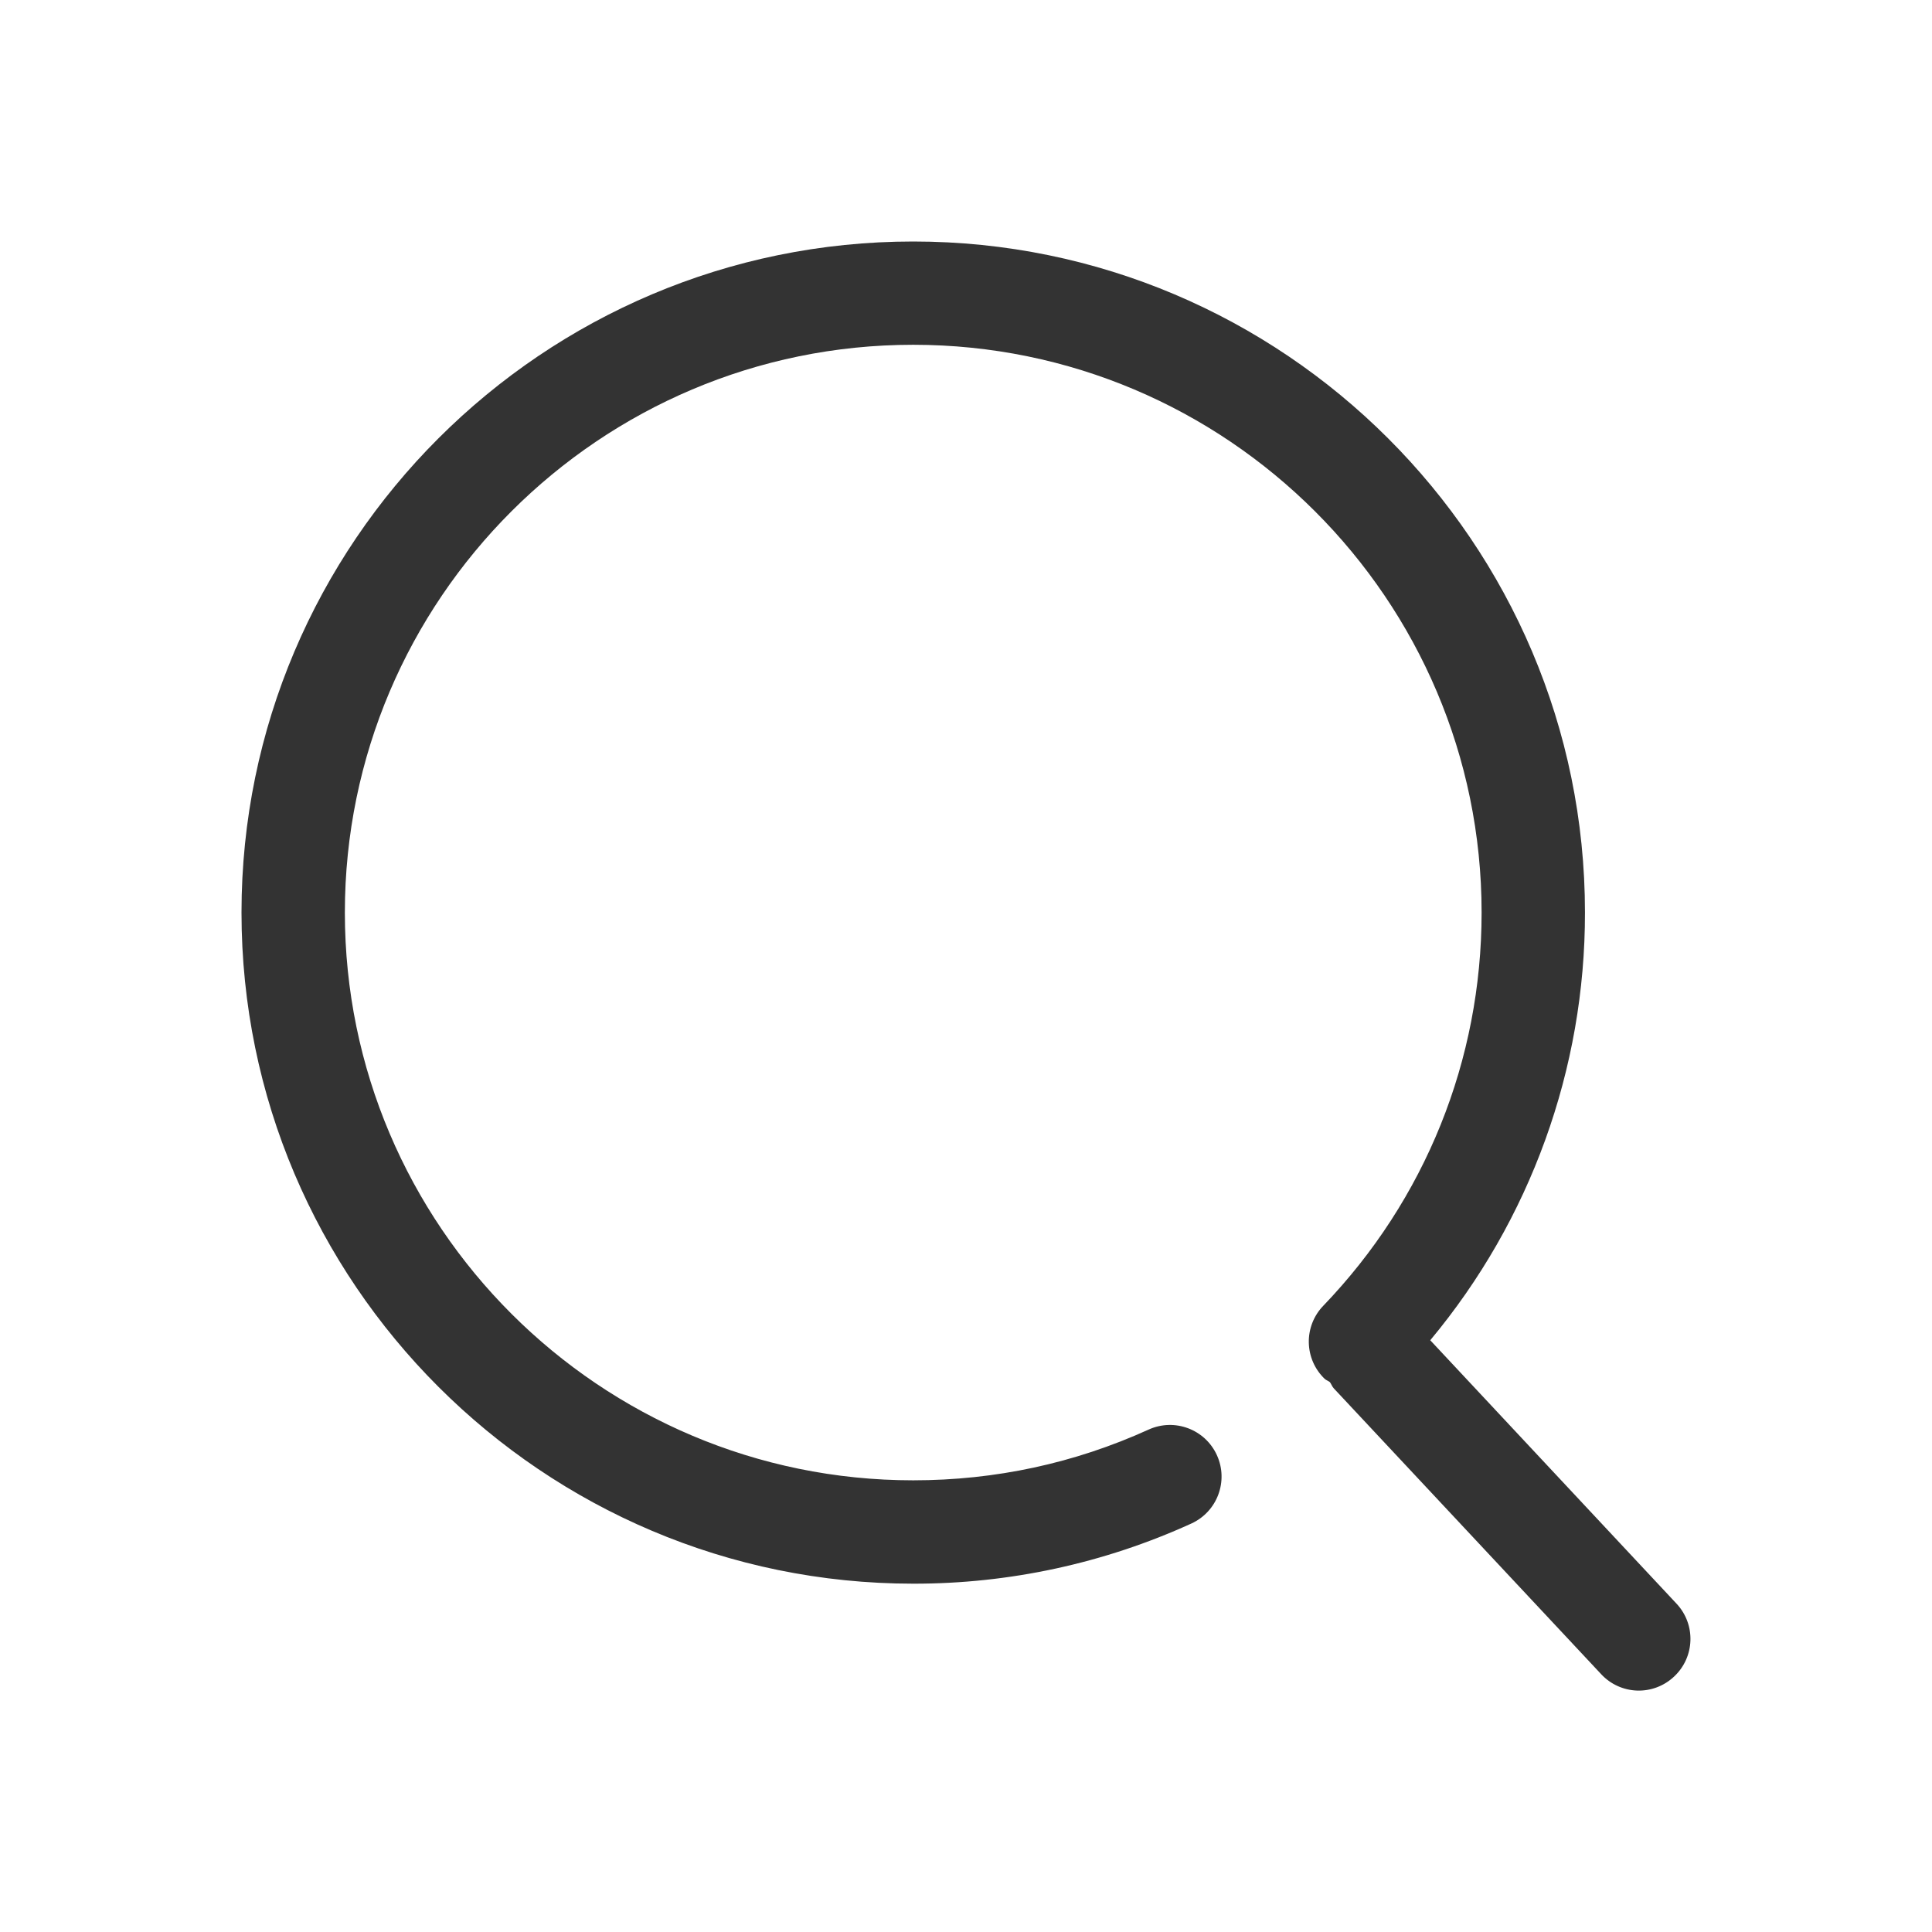
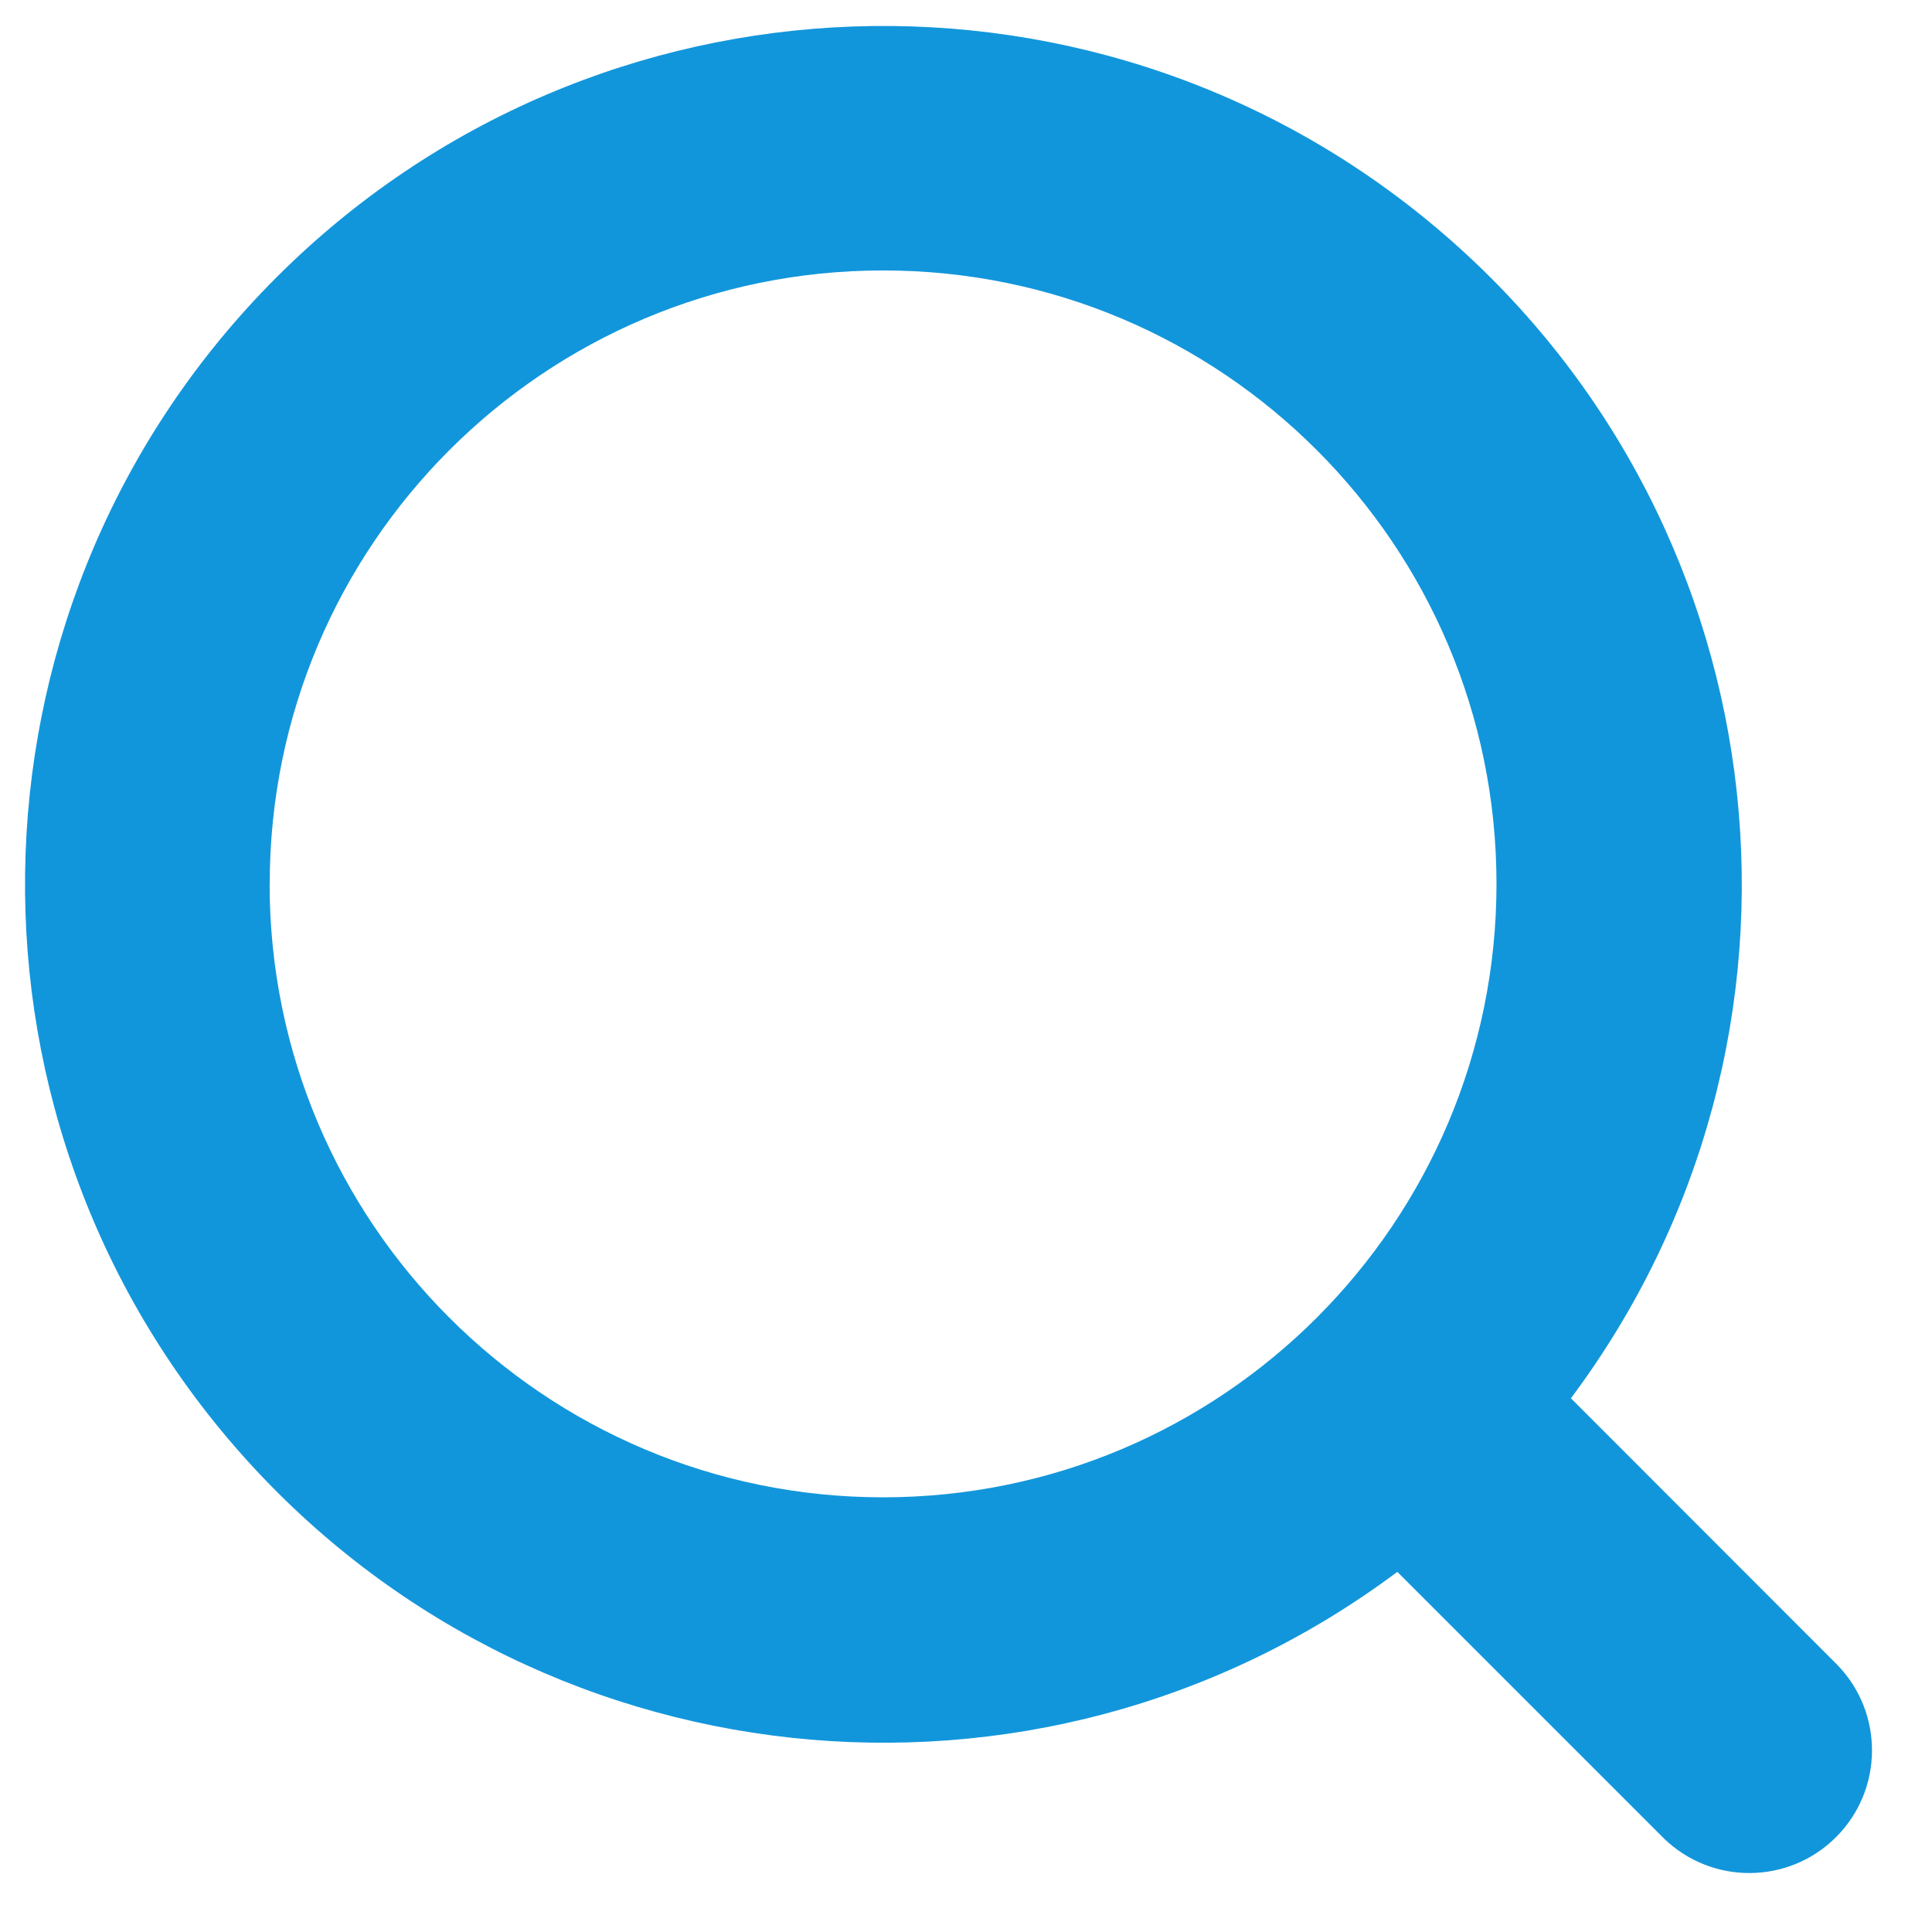
- <svg xmlns="http://www.w3.org/2000/svg" t="1669950672106" class="icon" viewBox="0 0 1024 1024" version="1.1" p-id="1238" width="200" height="200">
-   <path d="M888.619 850.005l-130.56-139.648a353.195 353.195 0 0 0 82.005-226.688C840.107 287.573 680.363 128 484.011 128 287.744 128 128 287.573 128 483.669c0 196.139 159.744 355.712 356.053 355.712a353.963 353.963 0 0 0 147.371-31.872 27.307 27.307 0 1 0-22.656-49.792c-39.253 17.835-81.195 26.88-124.757 26.88-166.101 0-301.227-134.955-301.227-300.928 0-165.931 135.125-300.928 301.227-300.928 166.144 0 301.269 134.997 301.269 300.928 0 78.123-29.824 152.149-83.925 208.427a27.349 27.349 0 0 0 0.725 38.699c0.853 0.768 1.92 1.067 2.816 1.792 0.768 1.067 1.152 2.347 2.091 3.328l141.653 151.424a27.221 27.221 0 0 0 38.656 1.28 27.307 27.307 0 0 0 1.323-38.613z" fill="#333333" p-id="1239" />
+ <svg xmlns="http://www.w3.org/2000/svg" t="1669957319854" class="icon" viewBox="0 0 1024 1024" version="1.1" p-id="3652" width="200" height="200">
+   <path d="M882.03 974.531l-141.416-141.416a454.956 454.956 0 1 1 92.005-92.005l141.358 141.474a65.027 65.027 0 0 1-91.947 91.947zM142.902 468.474a325.135 325.135 0 1 0 325.135-325.135 325.135 325.135 0 0 0-325.077 325.018l-0.058 0.117z" p-id="3653" fill="#1296db" />
</svg>
